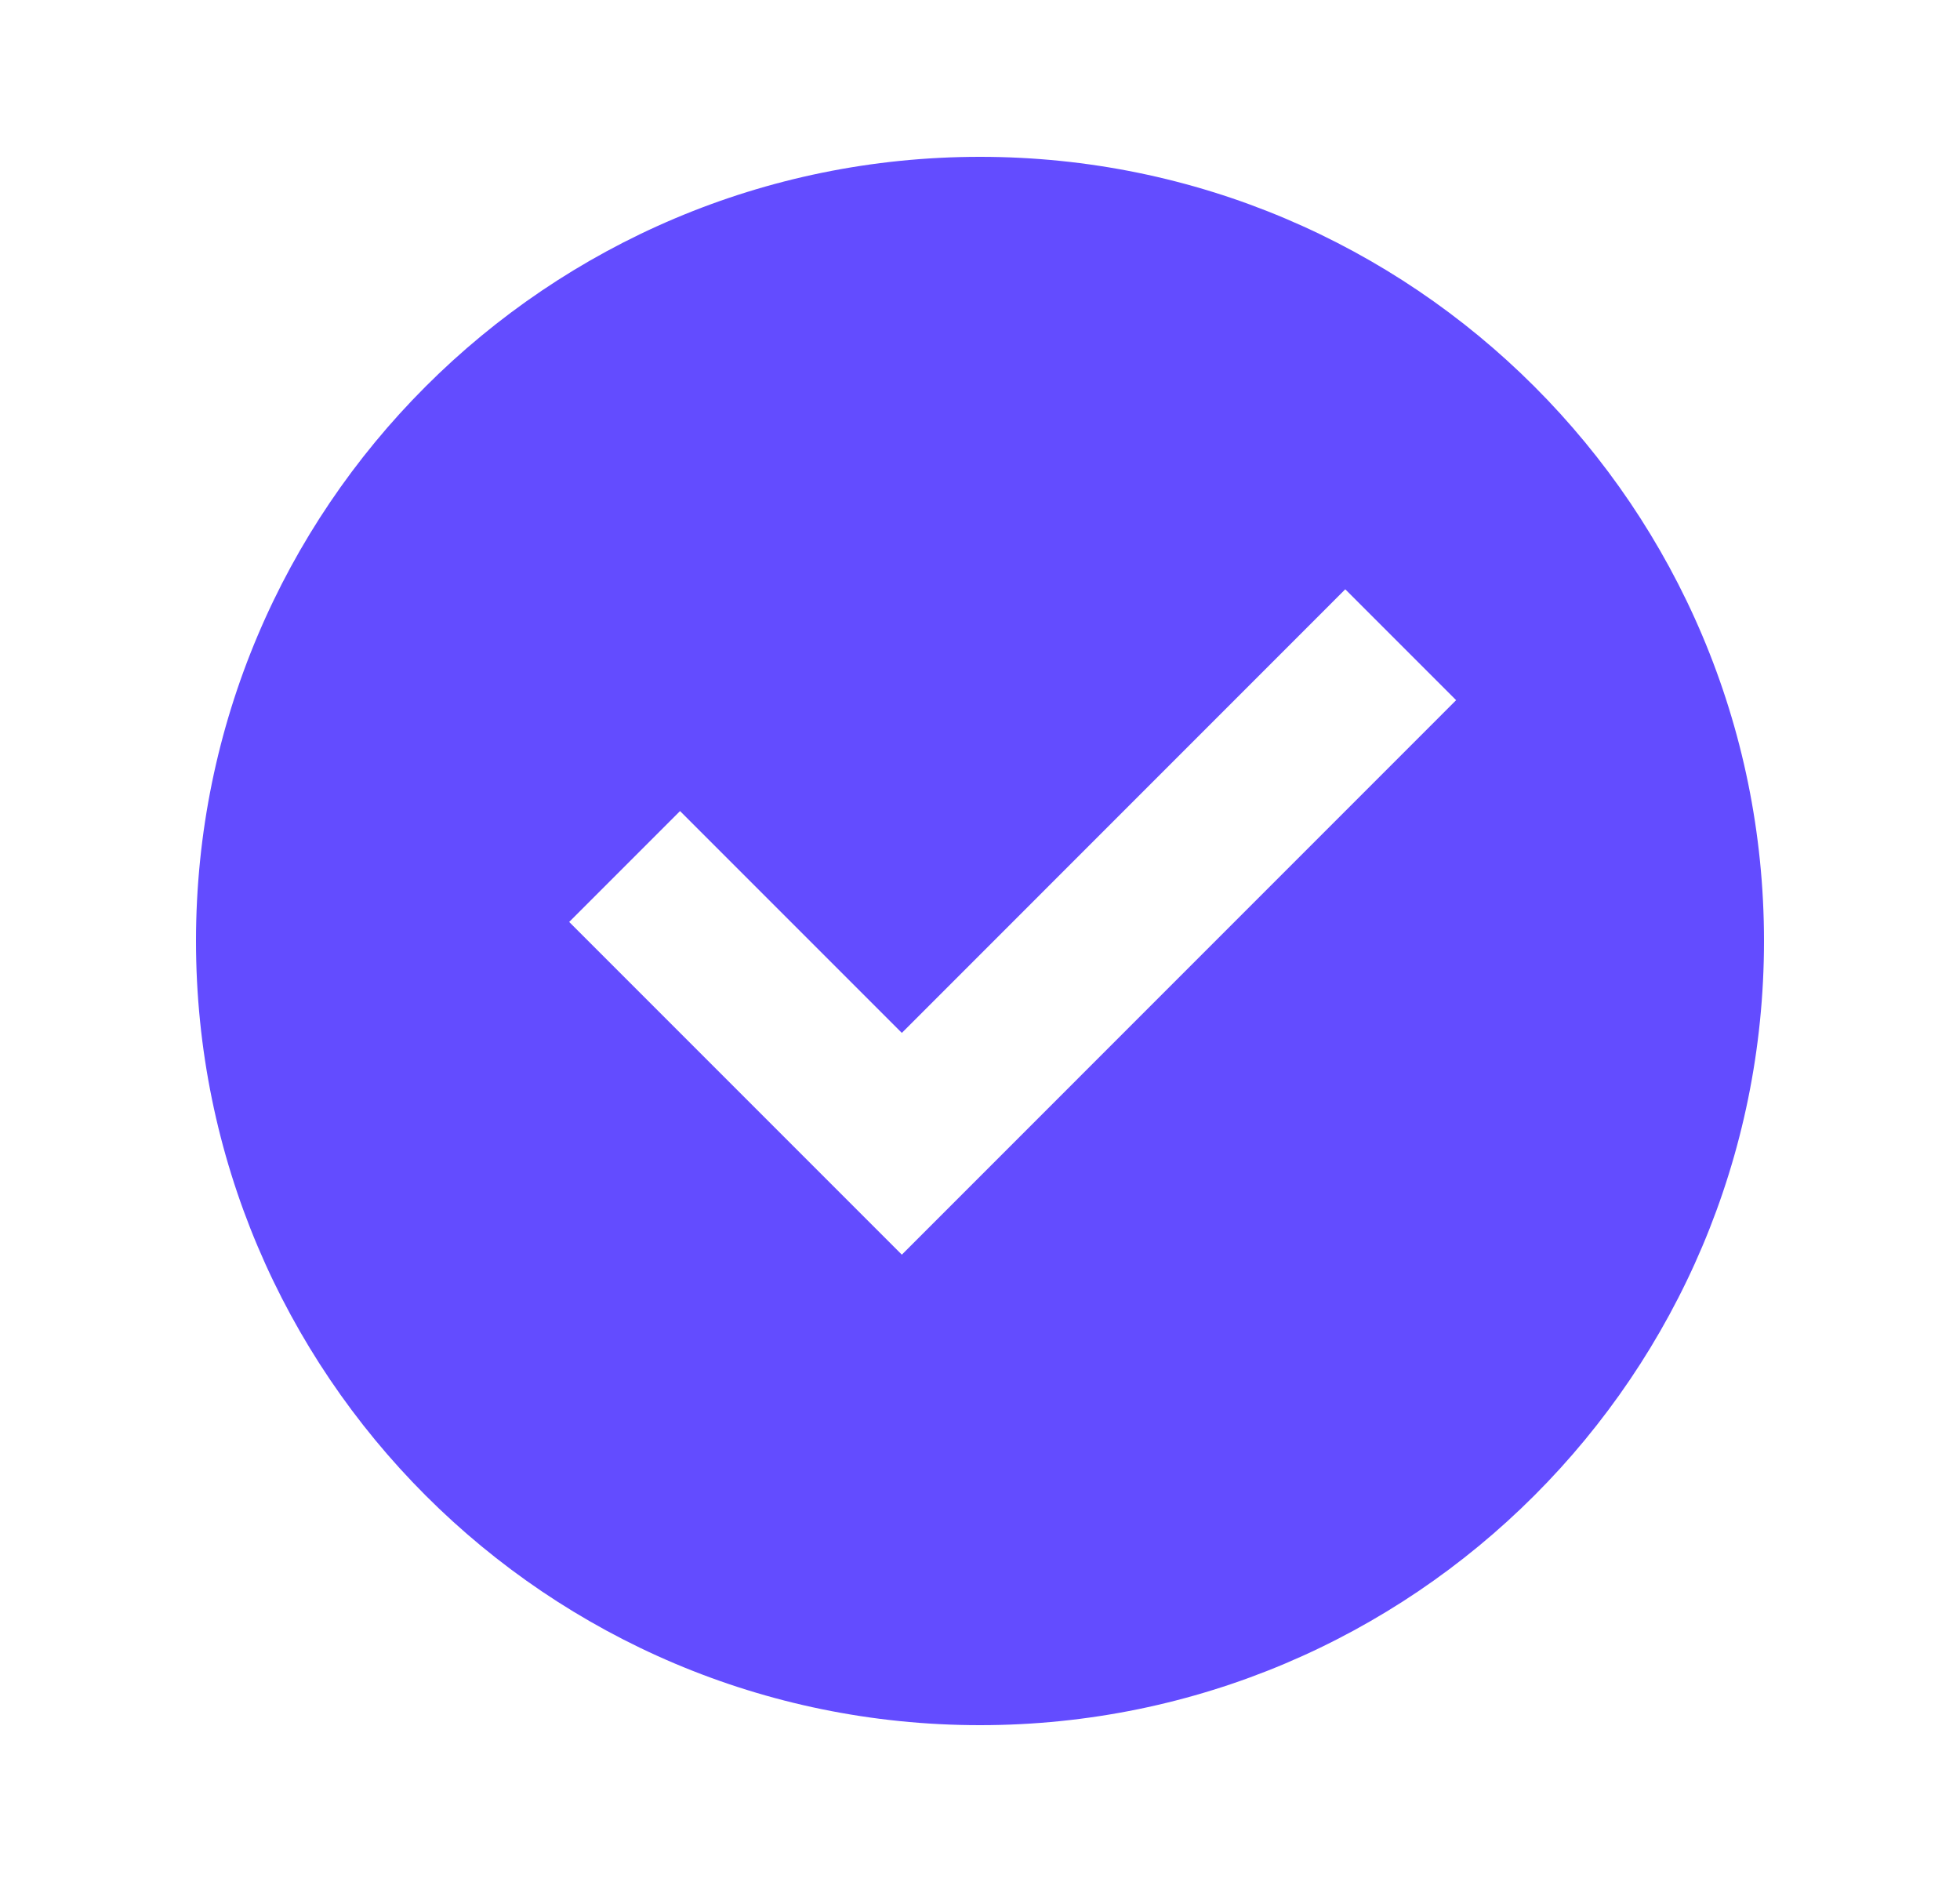
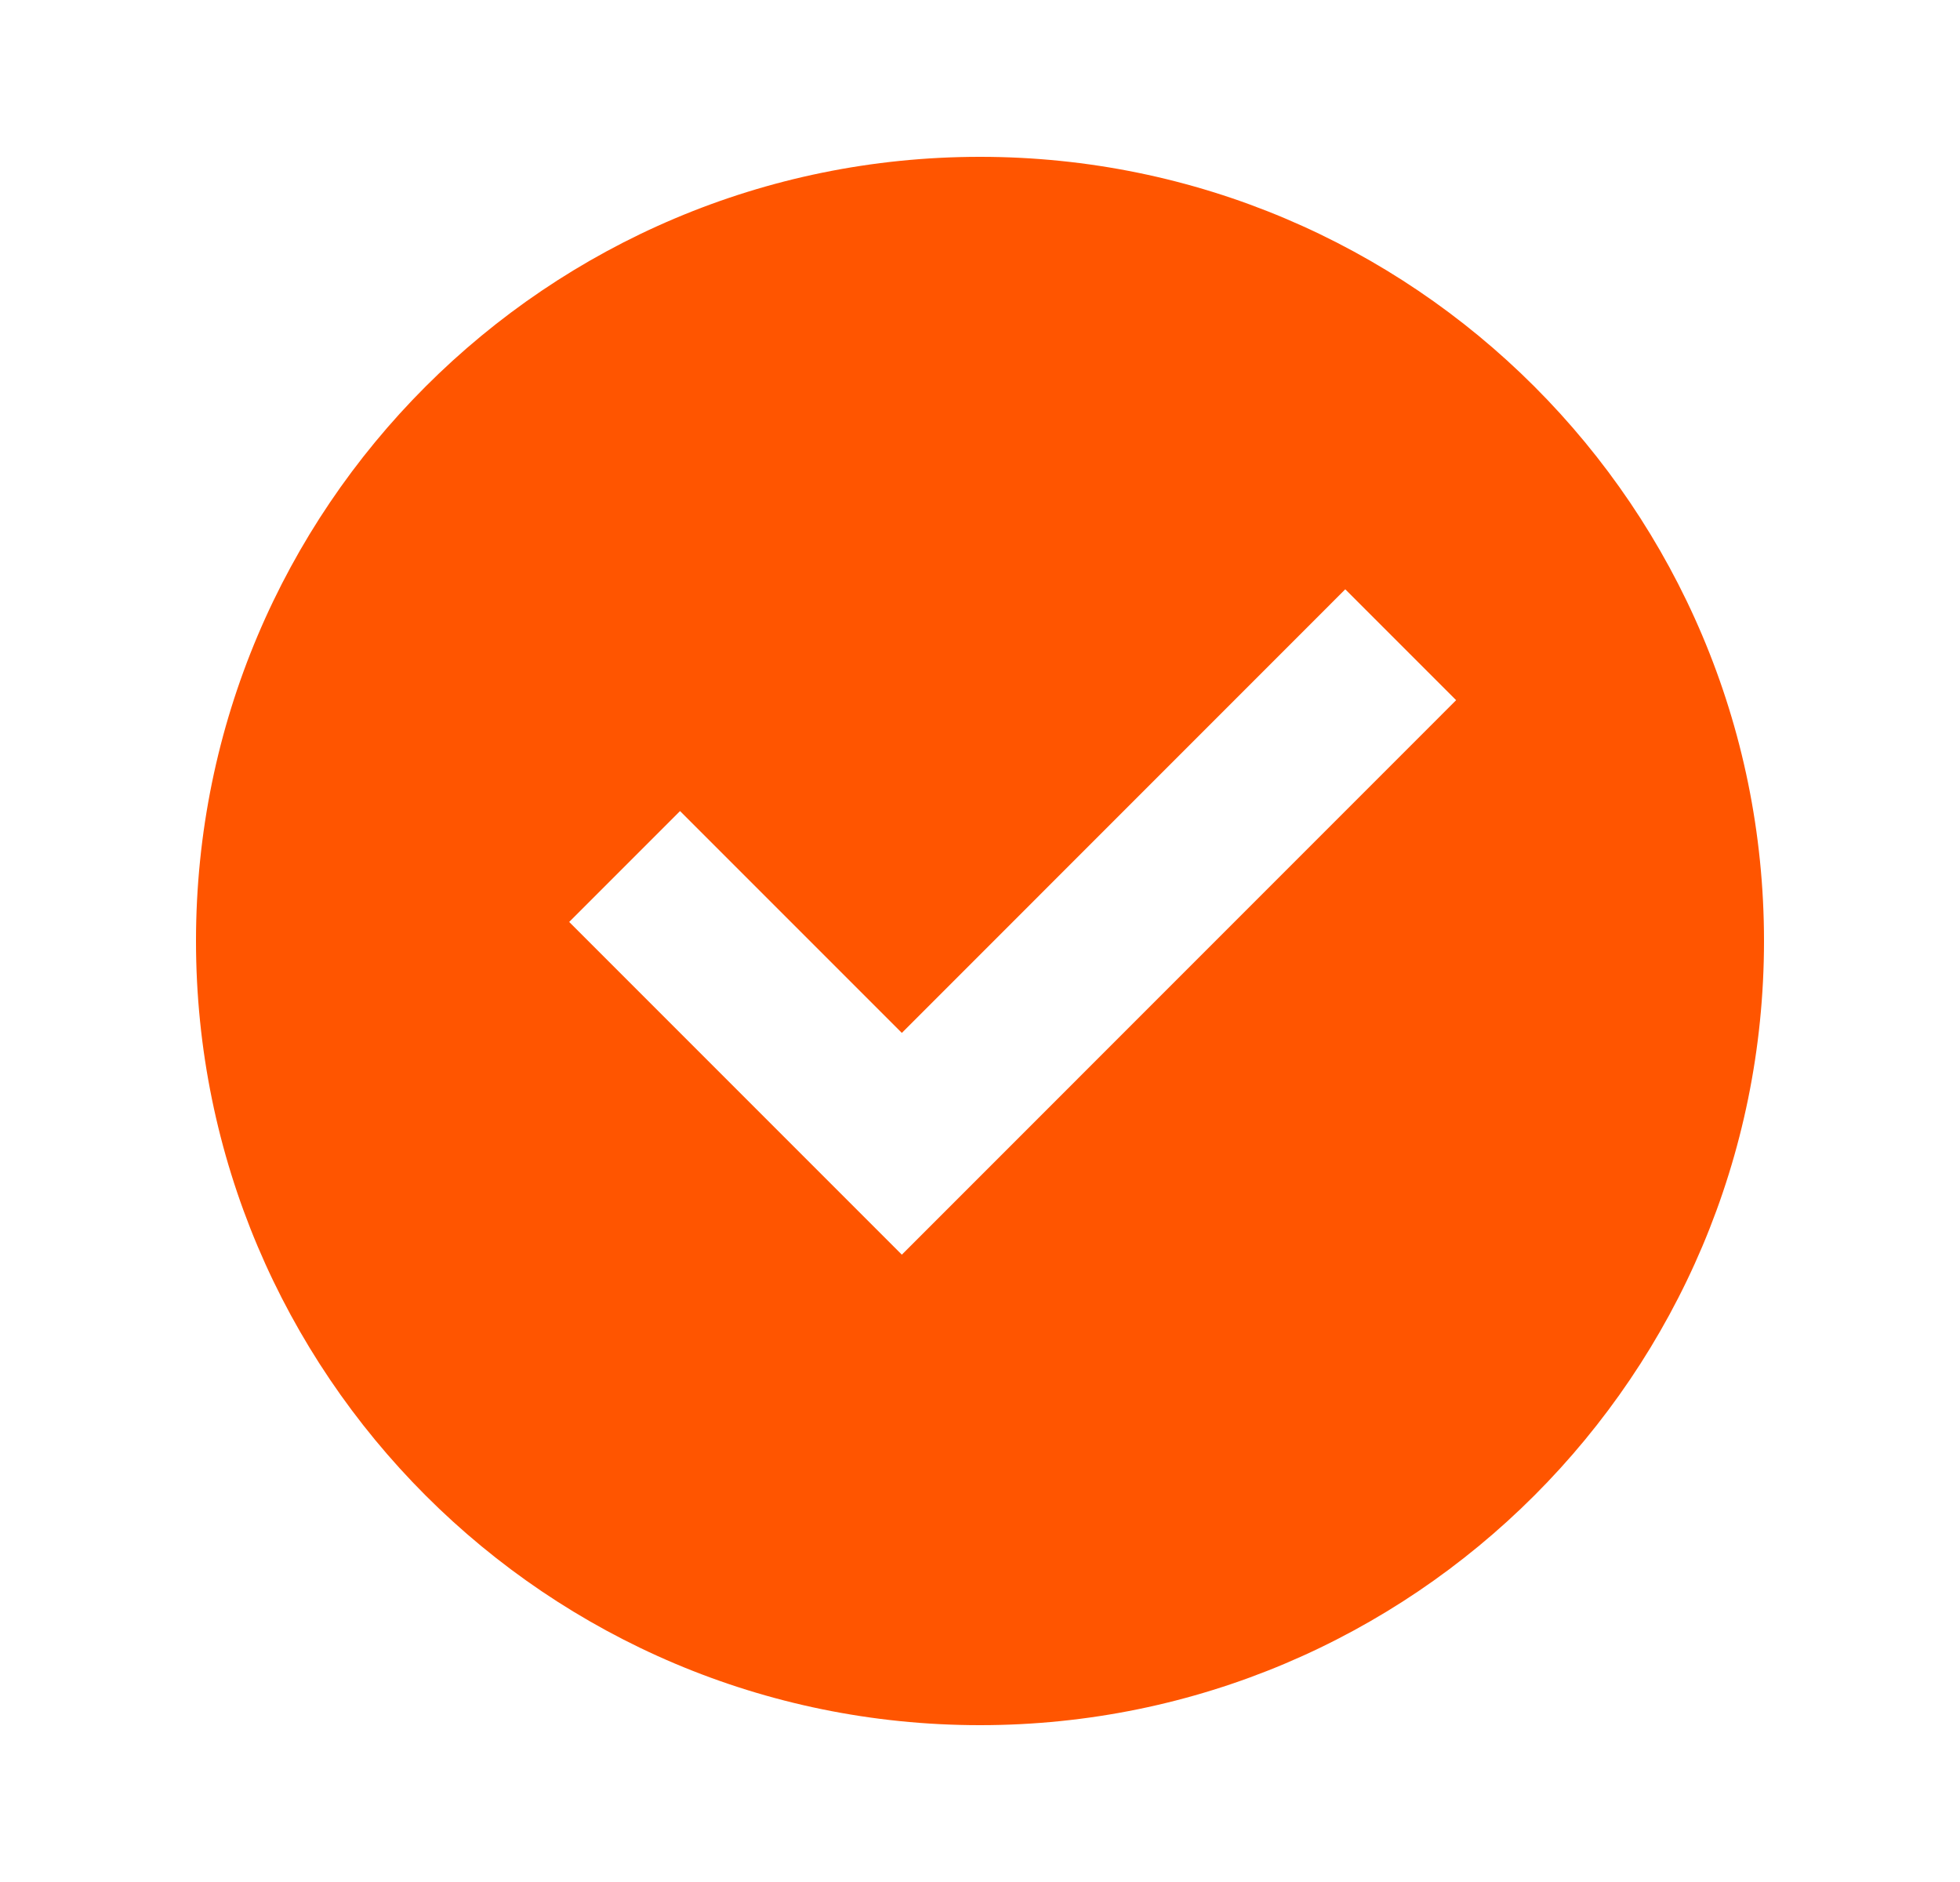
<svg xmlns="http://www.w3.org/2000/svg" width="25" height="24" viewBox="0 0 25 24" fill="none">
-   <path d="M12.5 22C6.977 22 2.5 17.523 2.5 12C2.5 6.477 6.977 2 12.5 2C18.023 2 22.5 6.477 22.5 12C22.5 17.523 18.023 22 12.5 22ZM11.503 16L18.573 8.929L17.159 7.515L11.503 13.172L8.674 10.343L7.26 11.757L11.503 16Z" fill="#634CFF" />
+   <path d="M12.5 22C6.977 22 2.5 17.523 2.5 12C2.5 6.477 6.977 2 12.5 2C18.023 2 22.5 6.477 22.5 12C22.5 17.523 18.023 22 12.5 22ZM11.503 16L18.573 8.929L17.159 7.515L11.503 13.172L8.674 10.343L7.26 11.757L11.503 16Z" fill="#FF5500" />
</svg>
